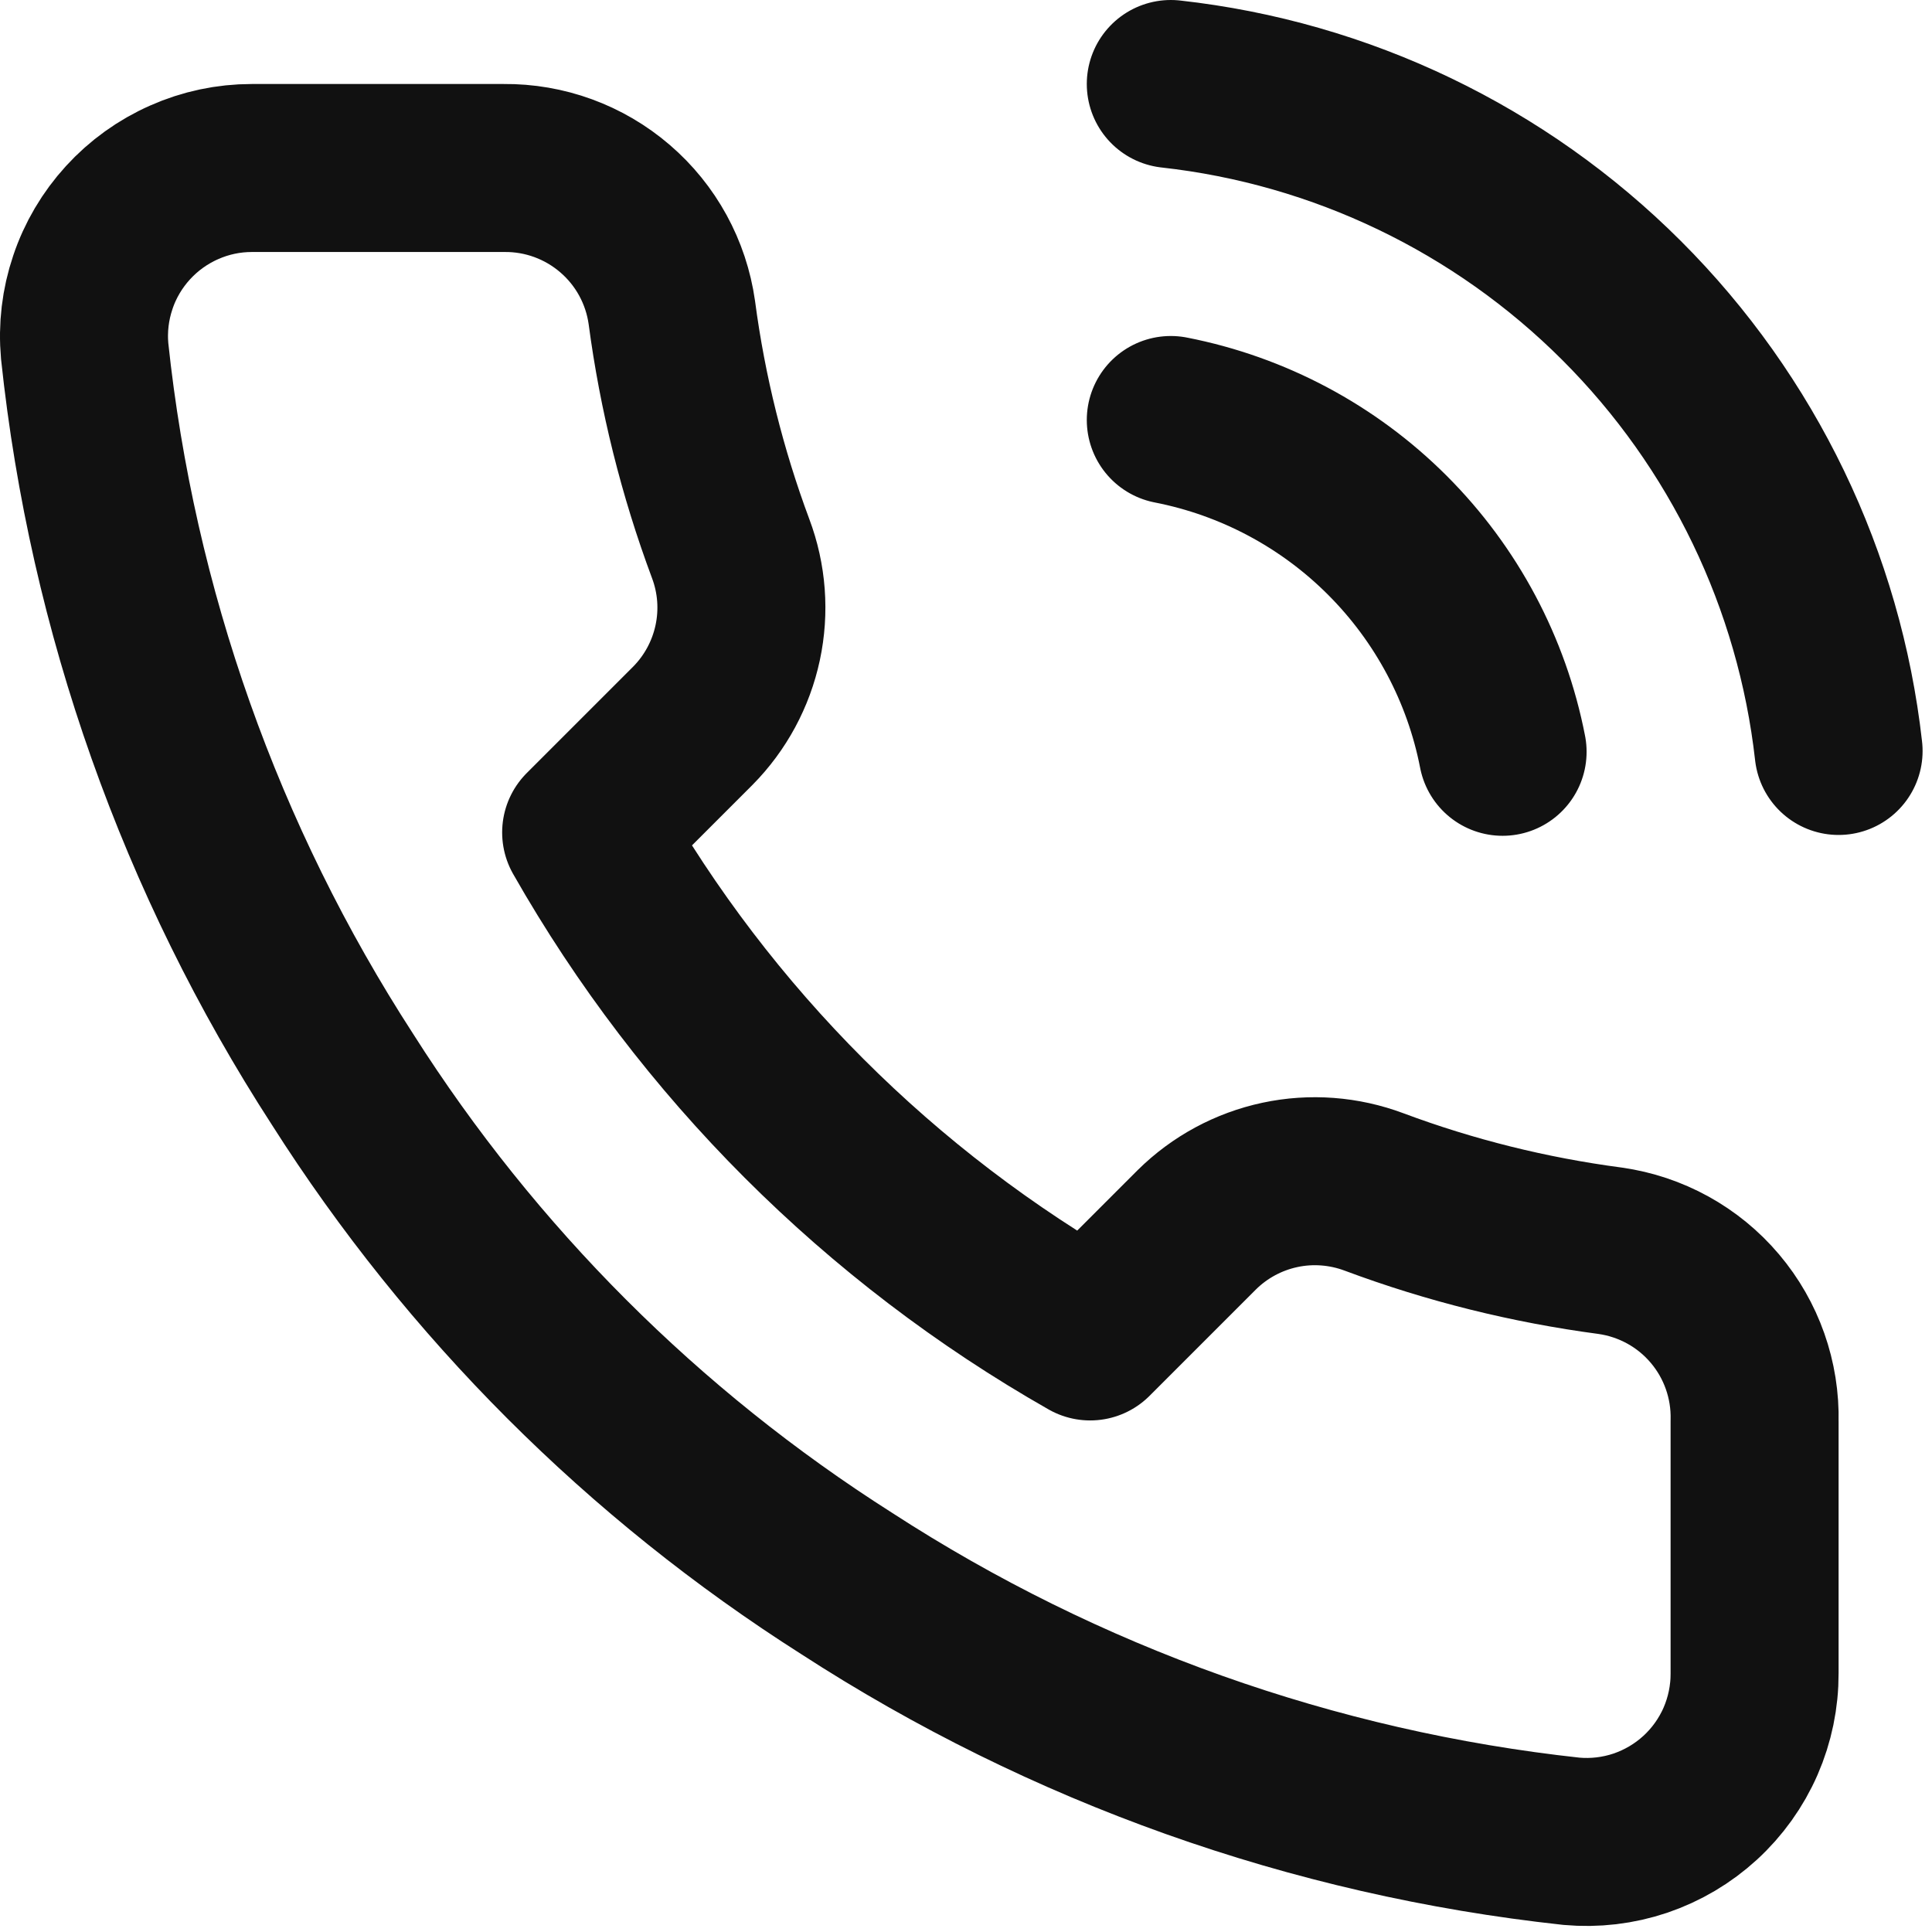
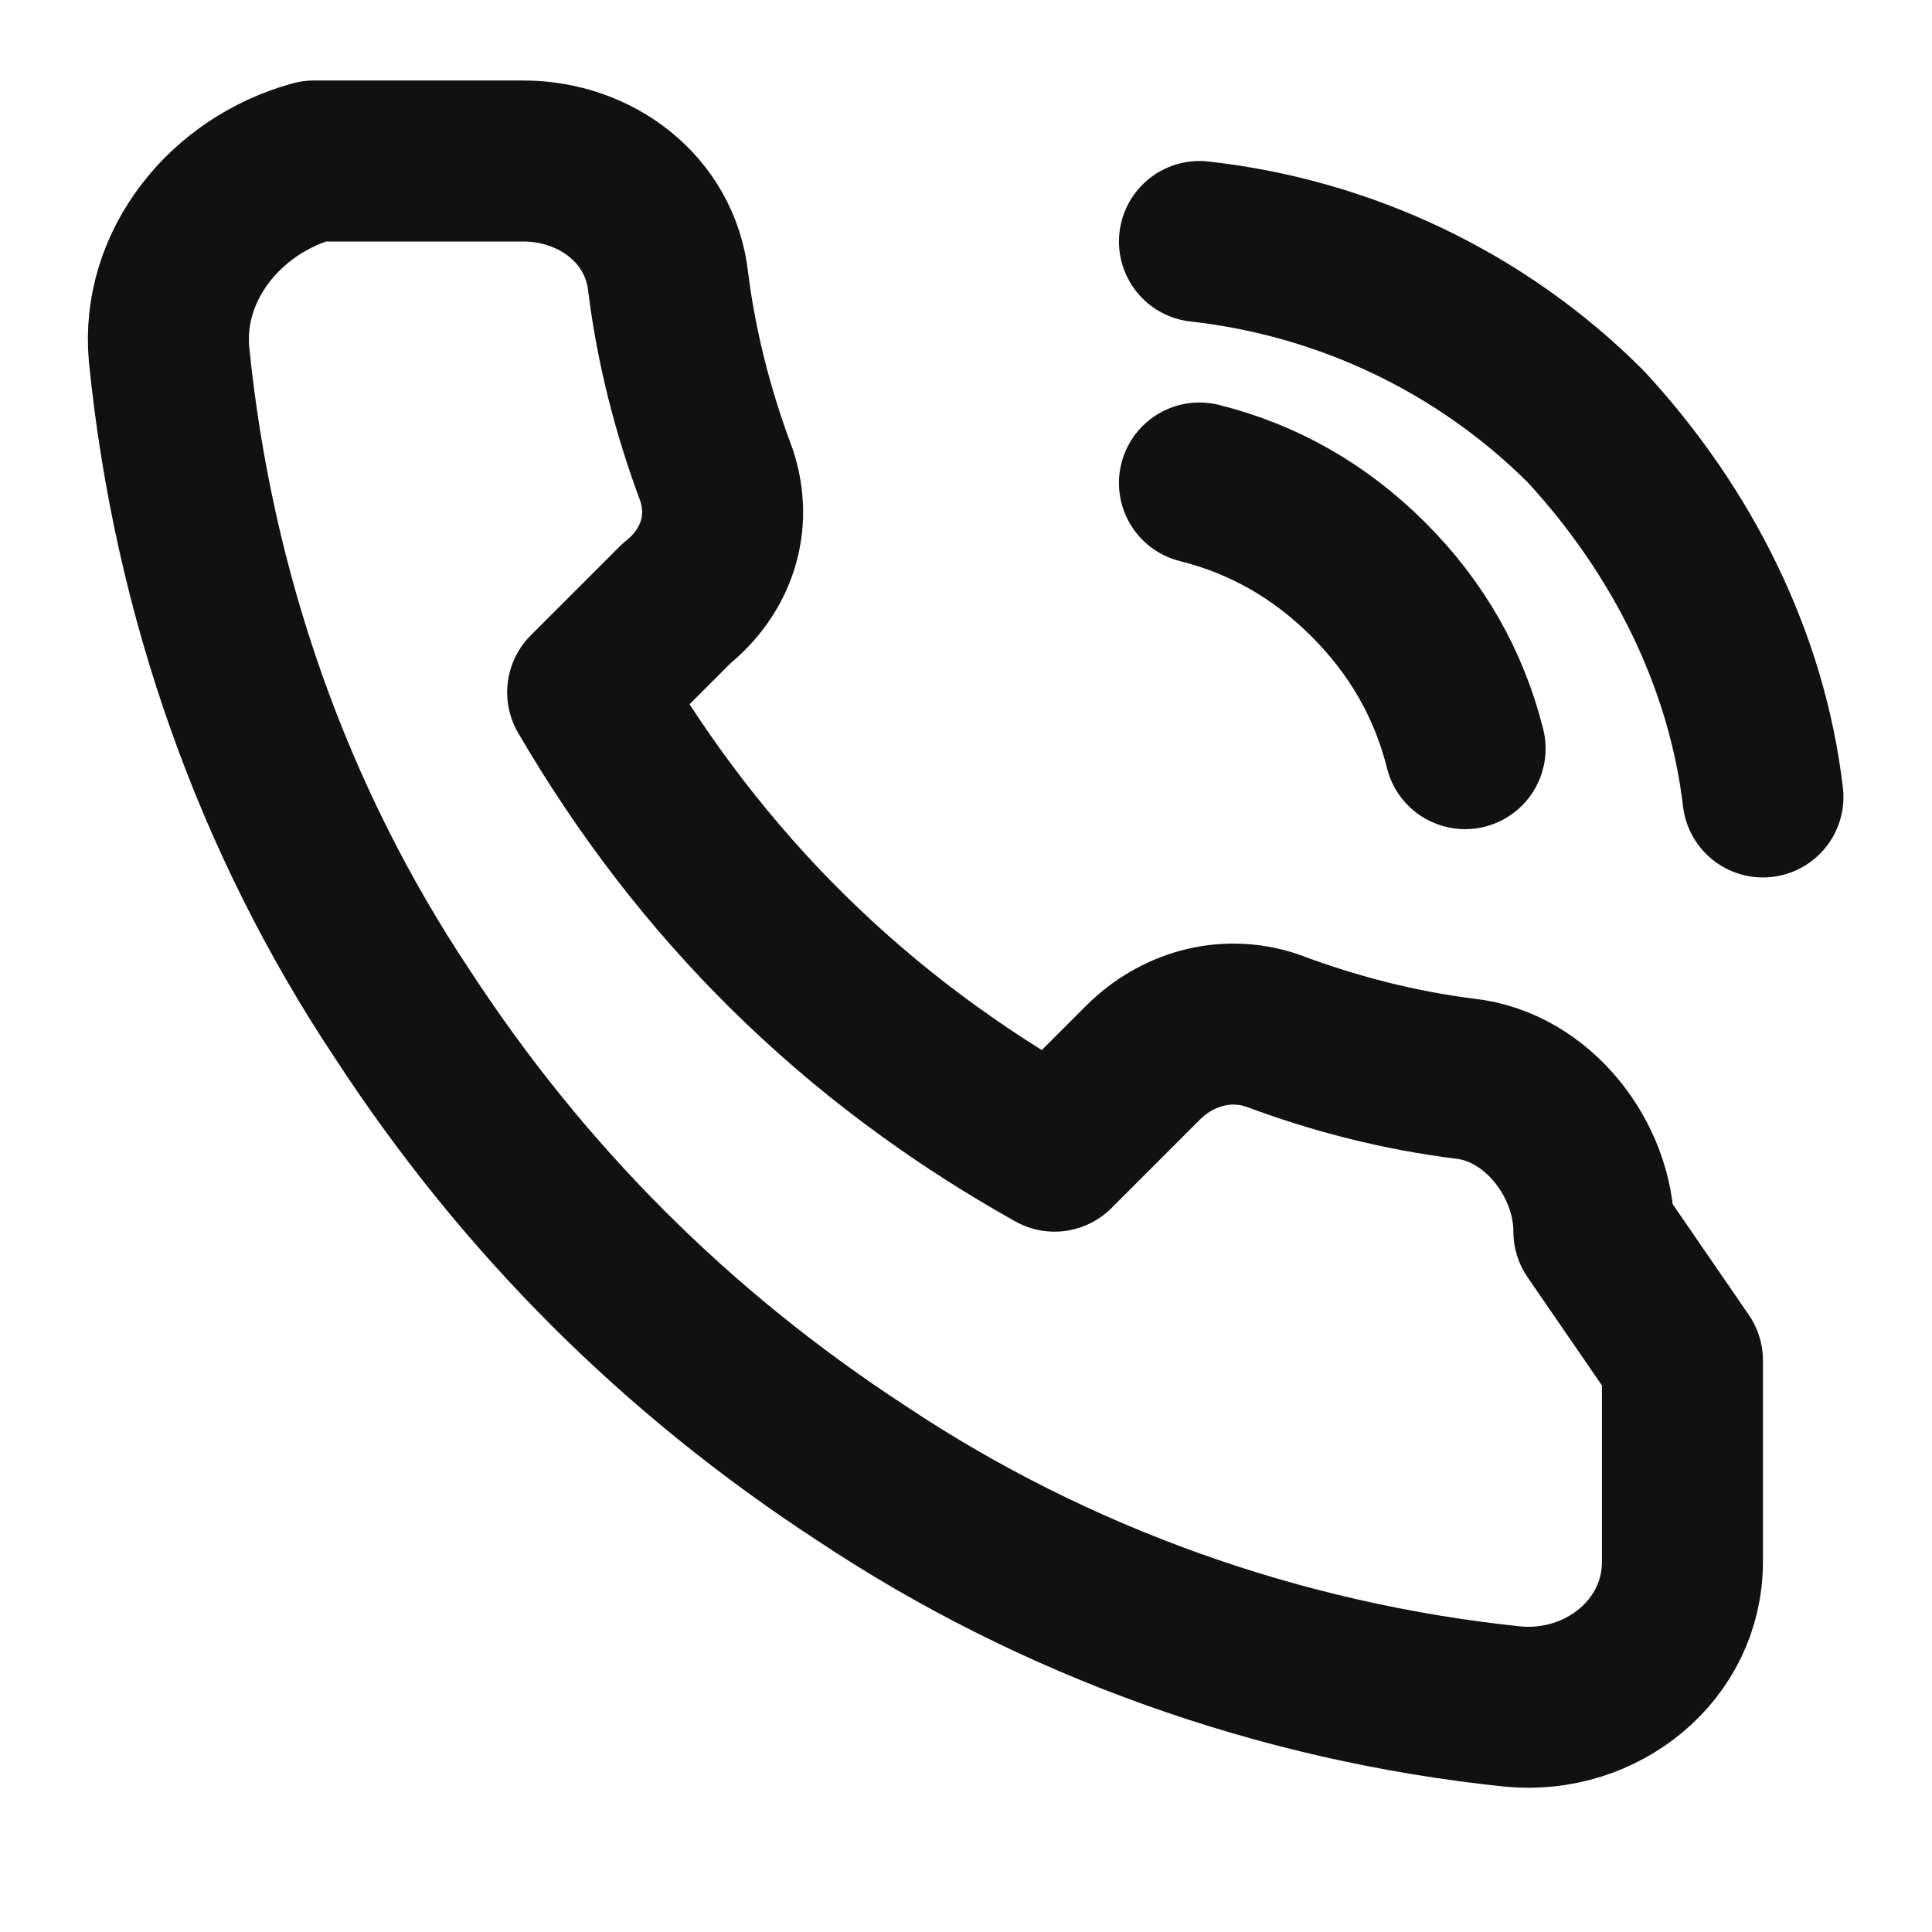
- <svg xmlns="http://www.w3.org/2000/svg" width="23" height="23" viewBox="0 0 23 23" fill="none">
-   <path d="M13.938 5C14.915 5.191 15.812 5.668 16.516 6.372C17.22 7.076 17.698 7.973 17.888 8.95M13.938 1C15.967 1.225 17.86 2.134 19.304 3.577C20.749 5.02 21.66 6.911 21.888 8.94M20.888 16.92V19.92C20.889 20.198 20.832 20.474 20.721 20.729C20.609 20.985 20.445 21.214 20.24 21.402C20.035 21.59 19.793 21.733 19.529 21.823C19.265 21.912 18.985 21.945 18.708 21.92C15.631 21.586 12.675 20.534 10.078 18.85C7.662 17.315 5.613 15.266 4.078 12.85C2.388 10.241 1.336 7.271 1.008 4.18C0.983 3.903 1.016 3.625 1.105 3.362C1.193 3.098 1.336 2.857 1.523 2.652C1.71 2.447 1.938 2.283 2.192 2.171C2.446 2.058 2.72 2 2.998 2H5.998C6.483 1.995 6.954 2.167 7.322 2.484C7.69 2.8 7.93 3.239 7.998 3.72C8.125 4.68 8.36 5.623 8.698 6.53C8.833 6.888 8.862 7.277 8.782 7.651C8.702 8.025 8.517 8.368 8.248 8.64L6.978 9.91C8.402 12.414 10.475 14.486 12.978 15.91L14.248 14.64C14.52 14.371 14.863 14.186 15.237 14.106C15.611 14.026 16 14.056 16.358 14.19C17.265 14.529 18.208 14.763 19.168 14.89C19.654 14.959 20.098 15.203 20.415 15.578C20.732 15.952 20.9 16.43 20.888 16.92Z" stroke="#111111" stroke-width="2" stroke-linecap="round" stroke-linejoin="round" />
+ <svg xmlns="http://www.w3.org/2000/svg" width="24" height="24" viewBox="0 0 24 24" fill="none">
+   <path d="M14.9 6C15.7 6.2 16.4 6.6 17 7.2C17.6 7.8 18 8.5 18.2 9.3M14.9 3C16.7 3.2 18.4 4 19.7 5.3C20.9 6.6 21.7 8.2 21.9 9.9M20.9 16.9V19.4C20.9 20.5 19.9 21.3 18.8 21.2C15.9 20.9 13.1 19.9 10.7 18.3C8.4 16.8 6.5 14.9 5 12.6C3.4 10.2 2.4 7.4 2.1 4.4C2 3.3 2.8 2.3 3.9 2H6.5C7.4 2 8.2 2.6 8.3 3.5C8.4 4.3 8.6 5.1 8.9 5.9C9.1 6.5 8.9 7.1 8.4 7.5L7.3 8.6C8.7 11 10.6 12.9 13.1 14.3L14.2 13.2C14.6 12.8 15.2 12.6 15.8 12.8C16.6 13.1 17.4 13.3 18.2 13.4C19.1 13.5 19.8 14.4 19.8 15.3L20.9 16.9Z" stroke="#111111" stroke-width="2" stroke-linecap="round" stroke-linejoin="round" />
</svg>
